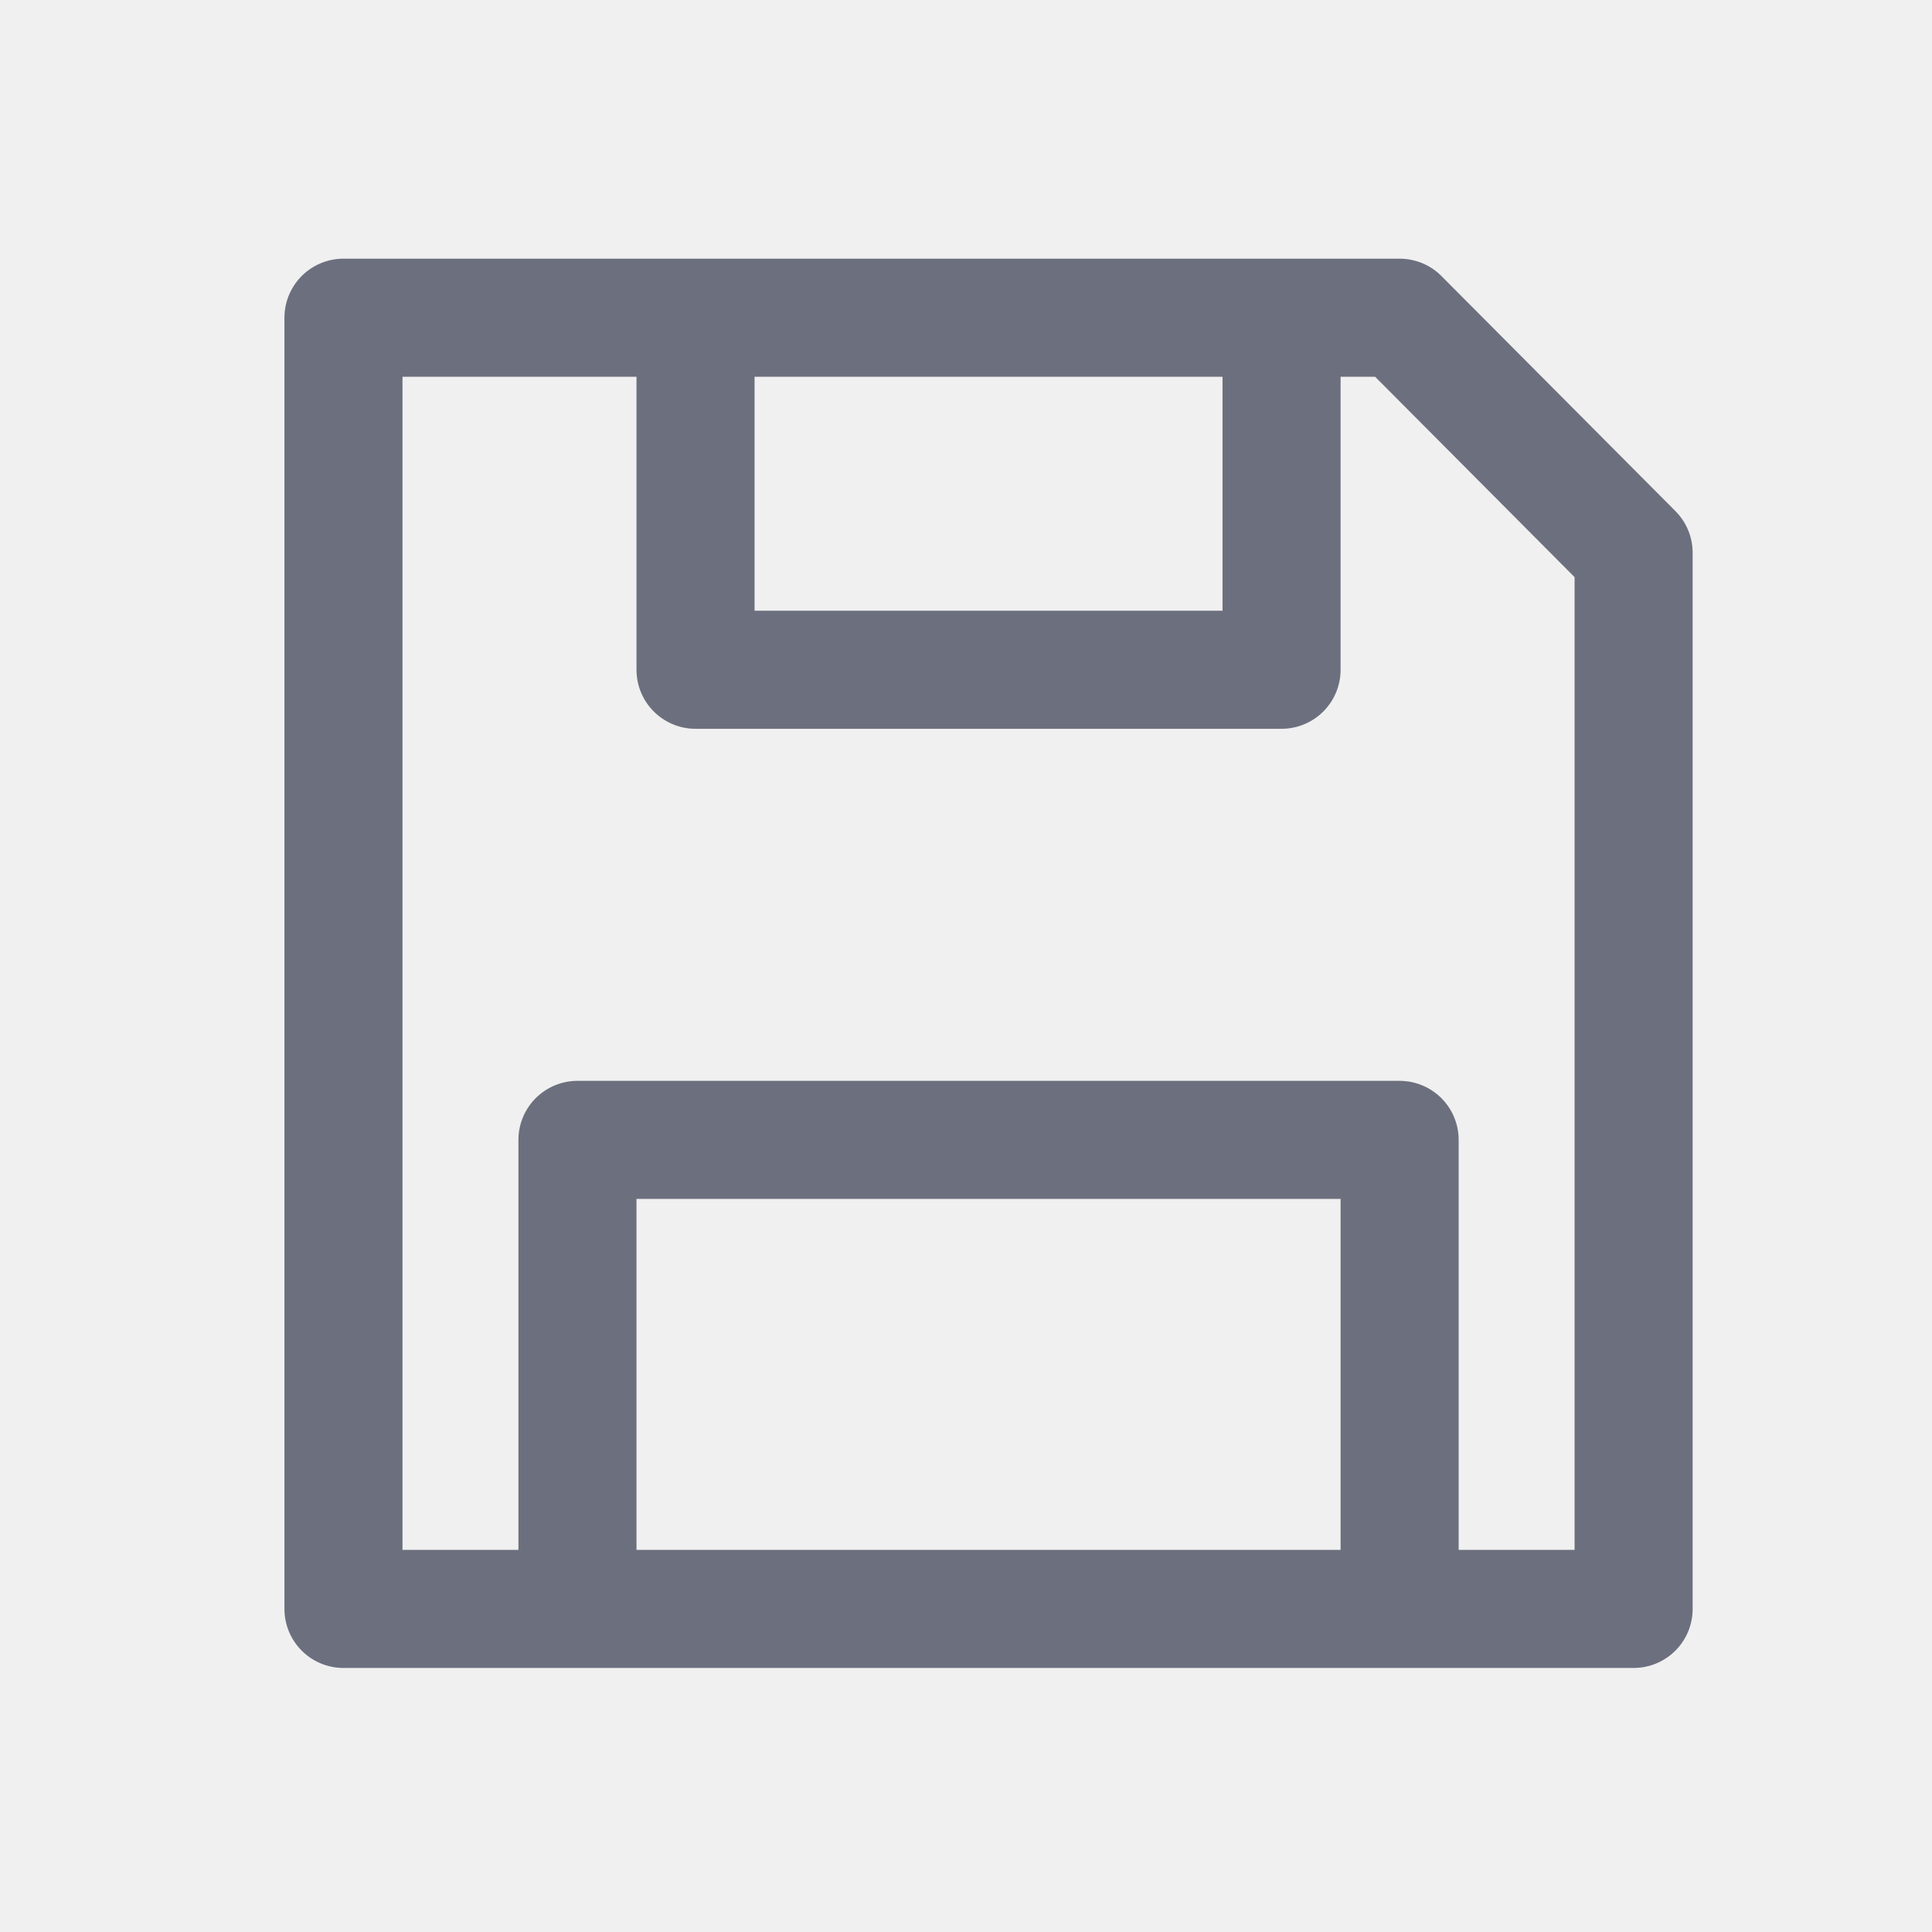
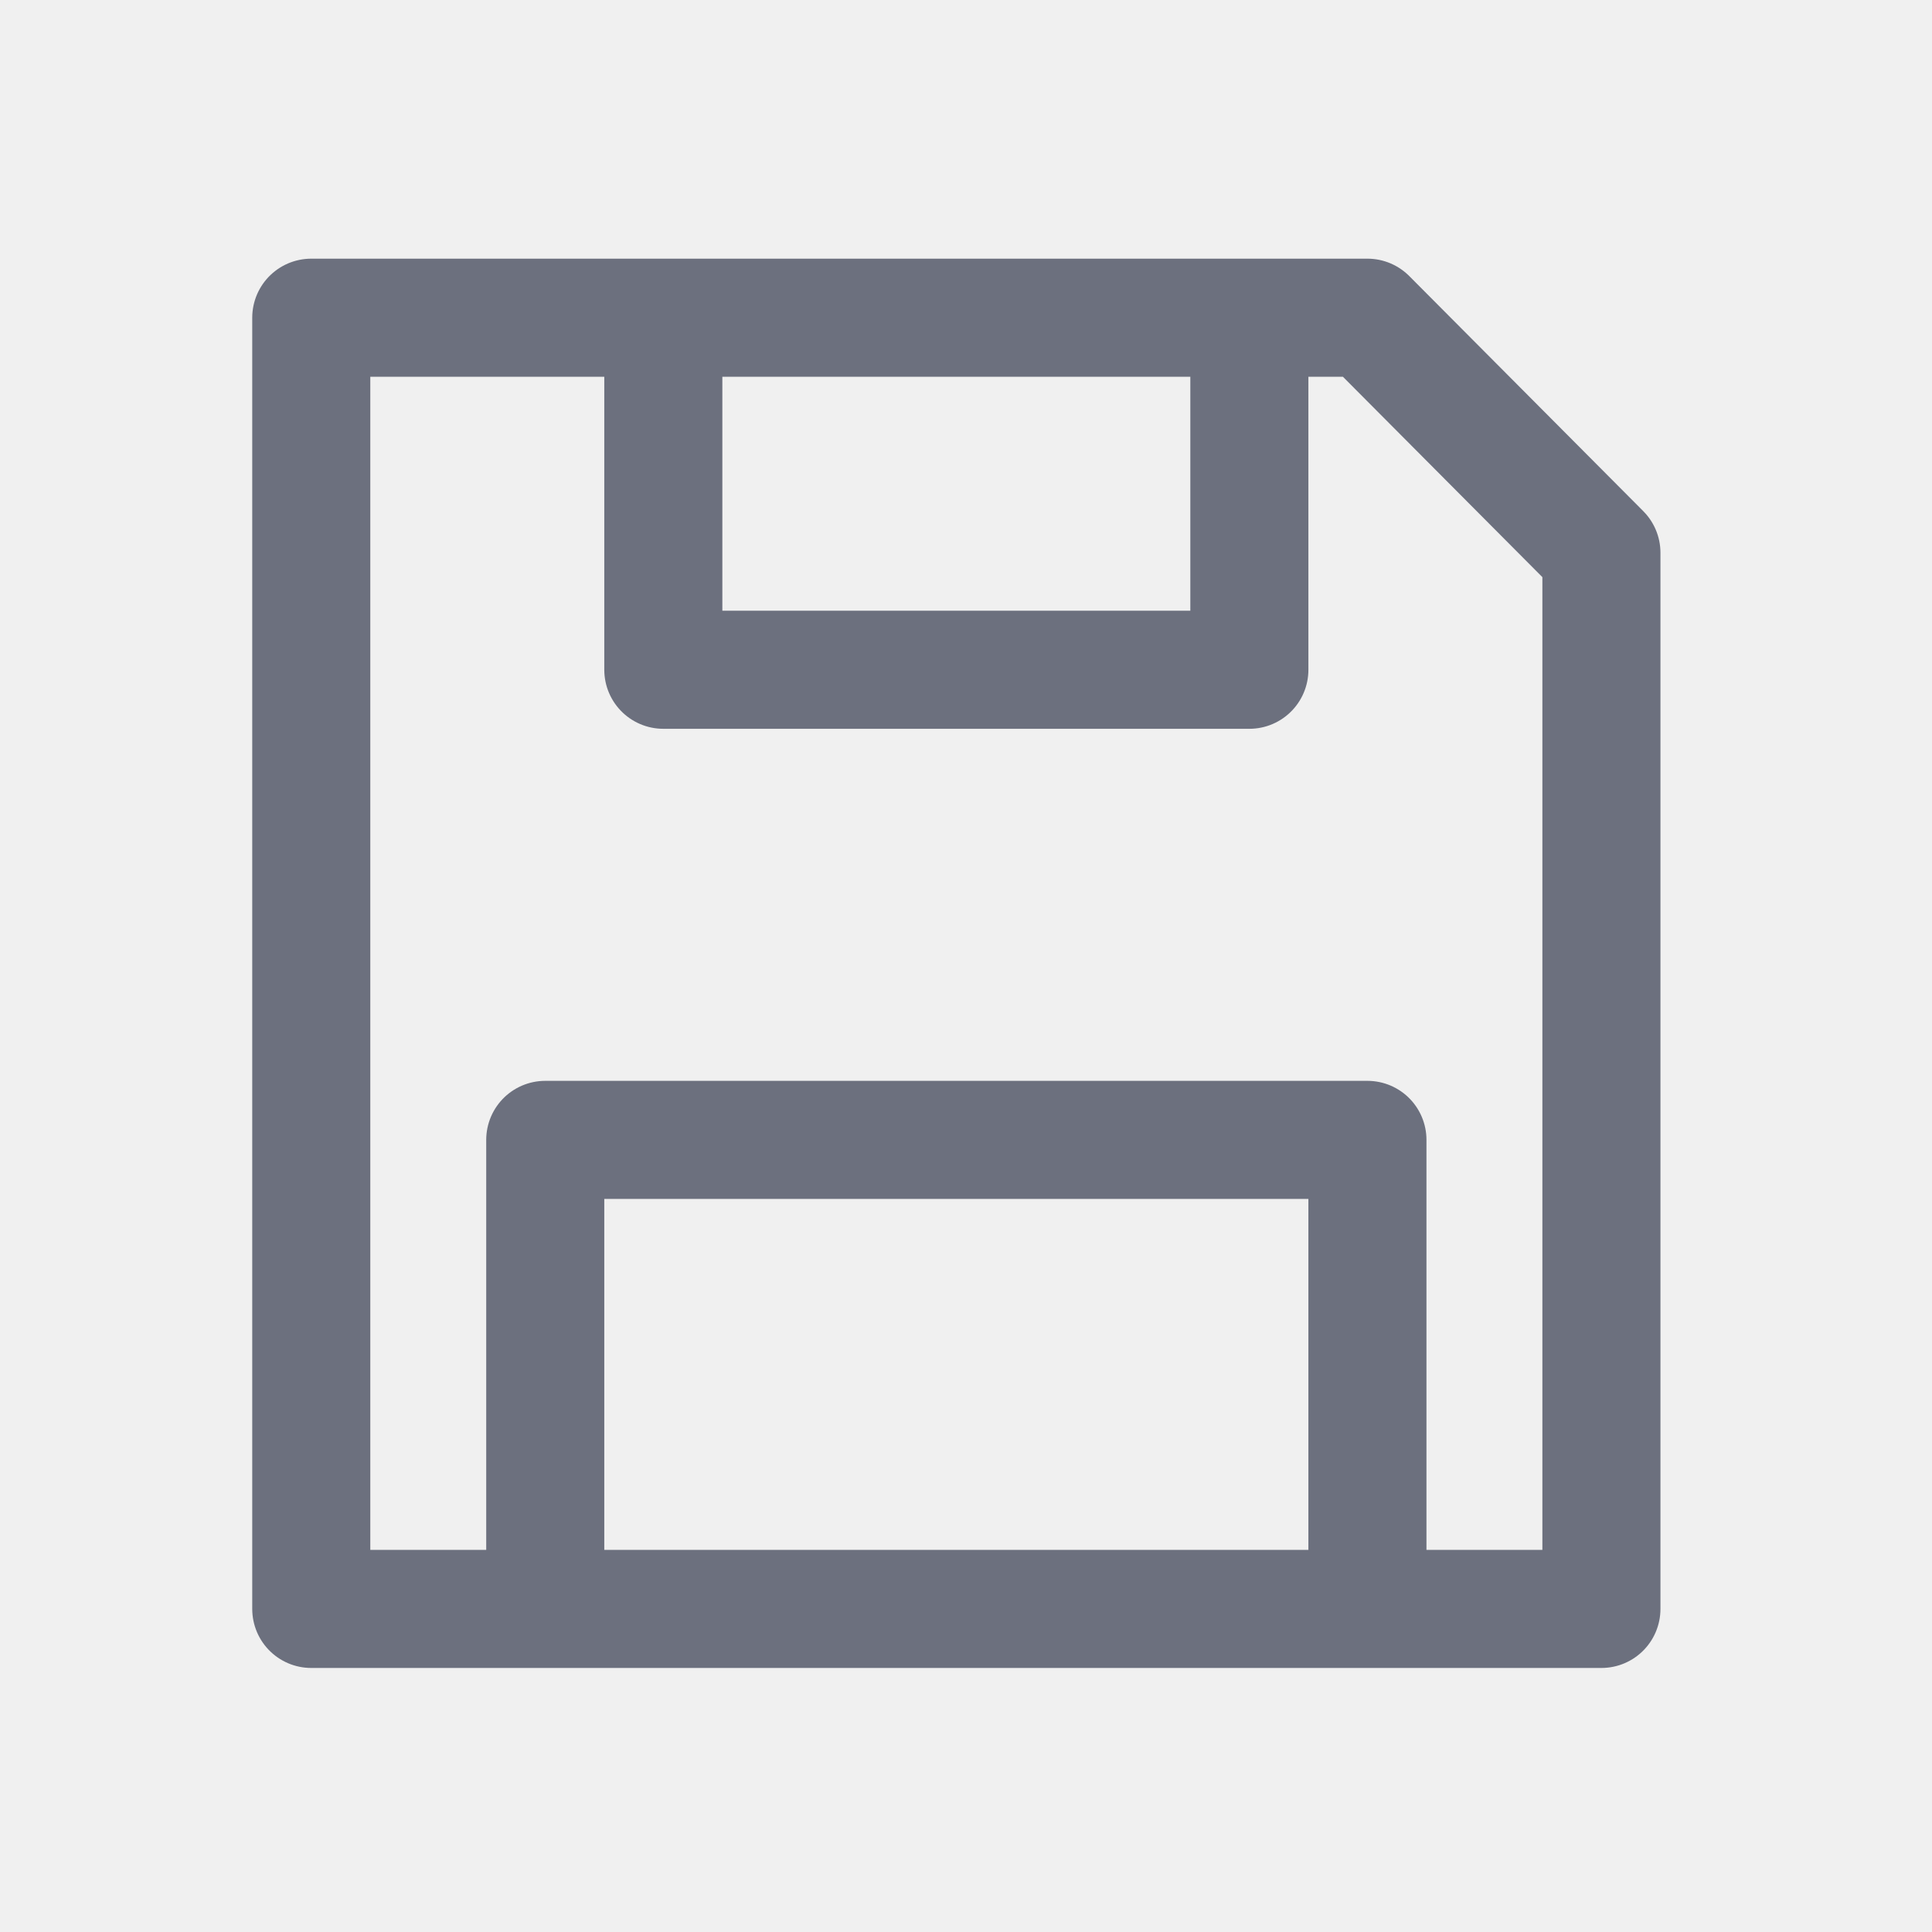
<svg xmlns="http://www.w3.org/2000/svg" width="18" height="18" viewBox="0 0 18 18" fill="none">
  <defs>
    <clipPath id="clip114_60">
      <rect id="save" width="18" height="18" fill="white" fill-opacity="0" />
    </clipPath>
  </defs>
  <g clip-path="url(#clip114_60)">
-     <path id="path" d="M3.2 14.99L3.2 2.96L13.04 2.96L15.22 5.15L15.22 14.99L3.2 14.99Z" fill="#000000" fill-opacity="0" fill-rule="nonzero" />
-     <path id="path" d="M6.48 3.51L6.48 6.24L11.94 6.24L11.94 3.51M5.38 14.44L5.38 10.62L13.04 10.62L13.04 14.44M3.2 2.96L13.04 2.96L15.22 5.15L15.22 14.99L3.2 14.99L3.2 2.96Z" stroke="#6C707E" stroke-opacity="1" stroke-width="1.1" stroke-linejoin="round" />
+     <path id="path" d="M2.9 14.99L2.9 2.96L12.74 2.96L14.92 5.15L14.92 14.99L2.9 14.99Z" fill="#000000" fill-opacity="0" fill-rule="nonzero" />
+     <path id="path" d="M6.18 3.51L6.18 6.24L11.64 6.24L11.64 3.51M5.08 14.44L5.08 10.62L12.74 10.62L12.74 14.44M2.9 2.96L12.74 2.96L14.92 5.15L14.92 14.99L2.9 14.99L2.9 2.96Z" stroke="#6C707E" stroke-opacity="1" stroke-width="1.1" stroke-linejoin="round" />
  </g>
</svg>
